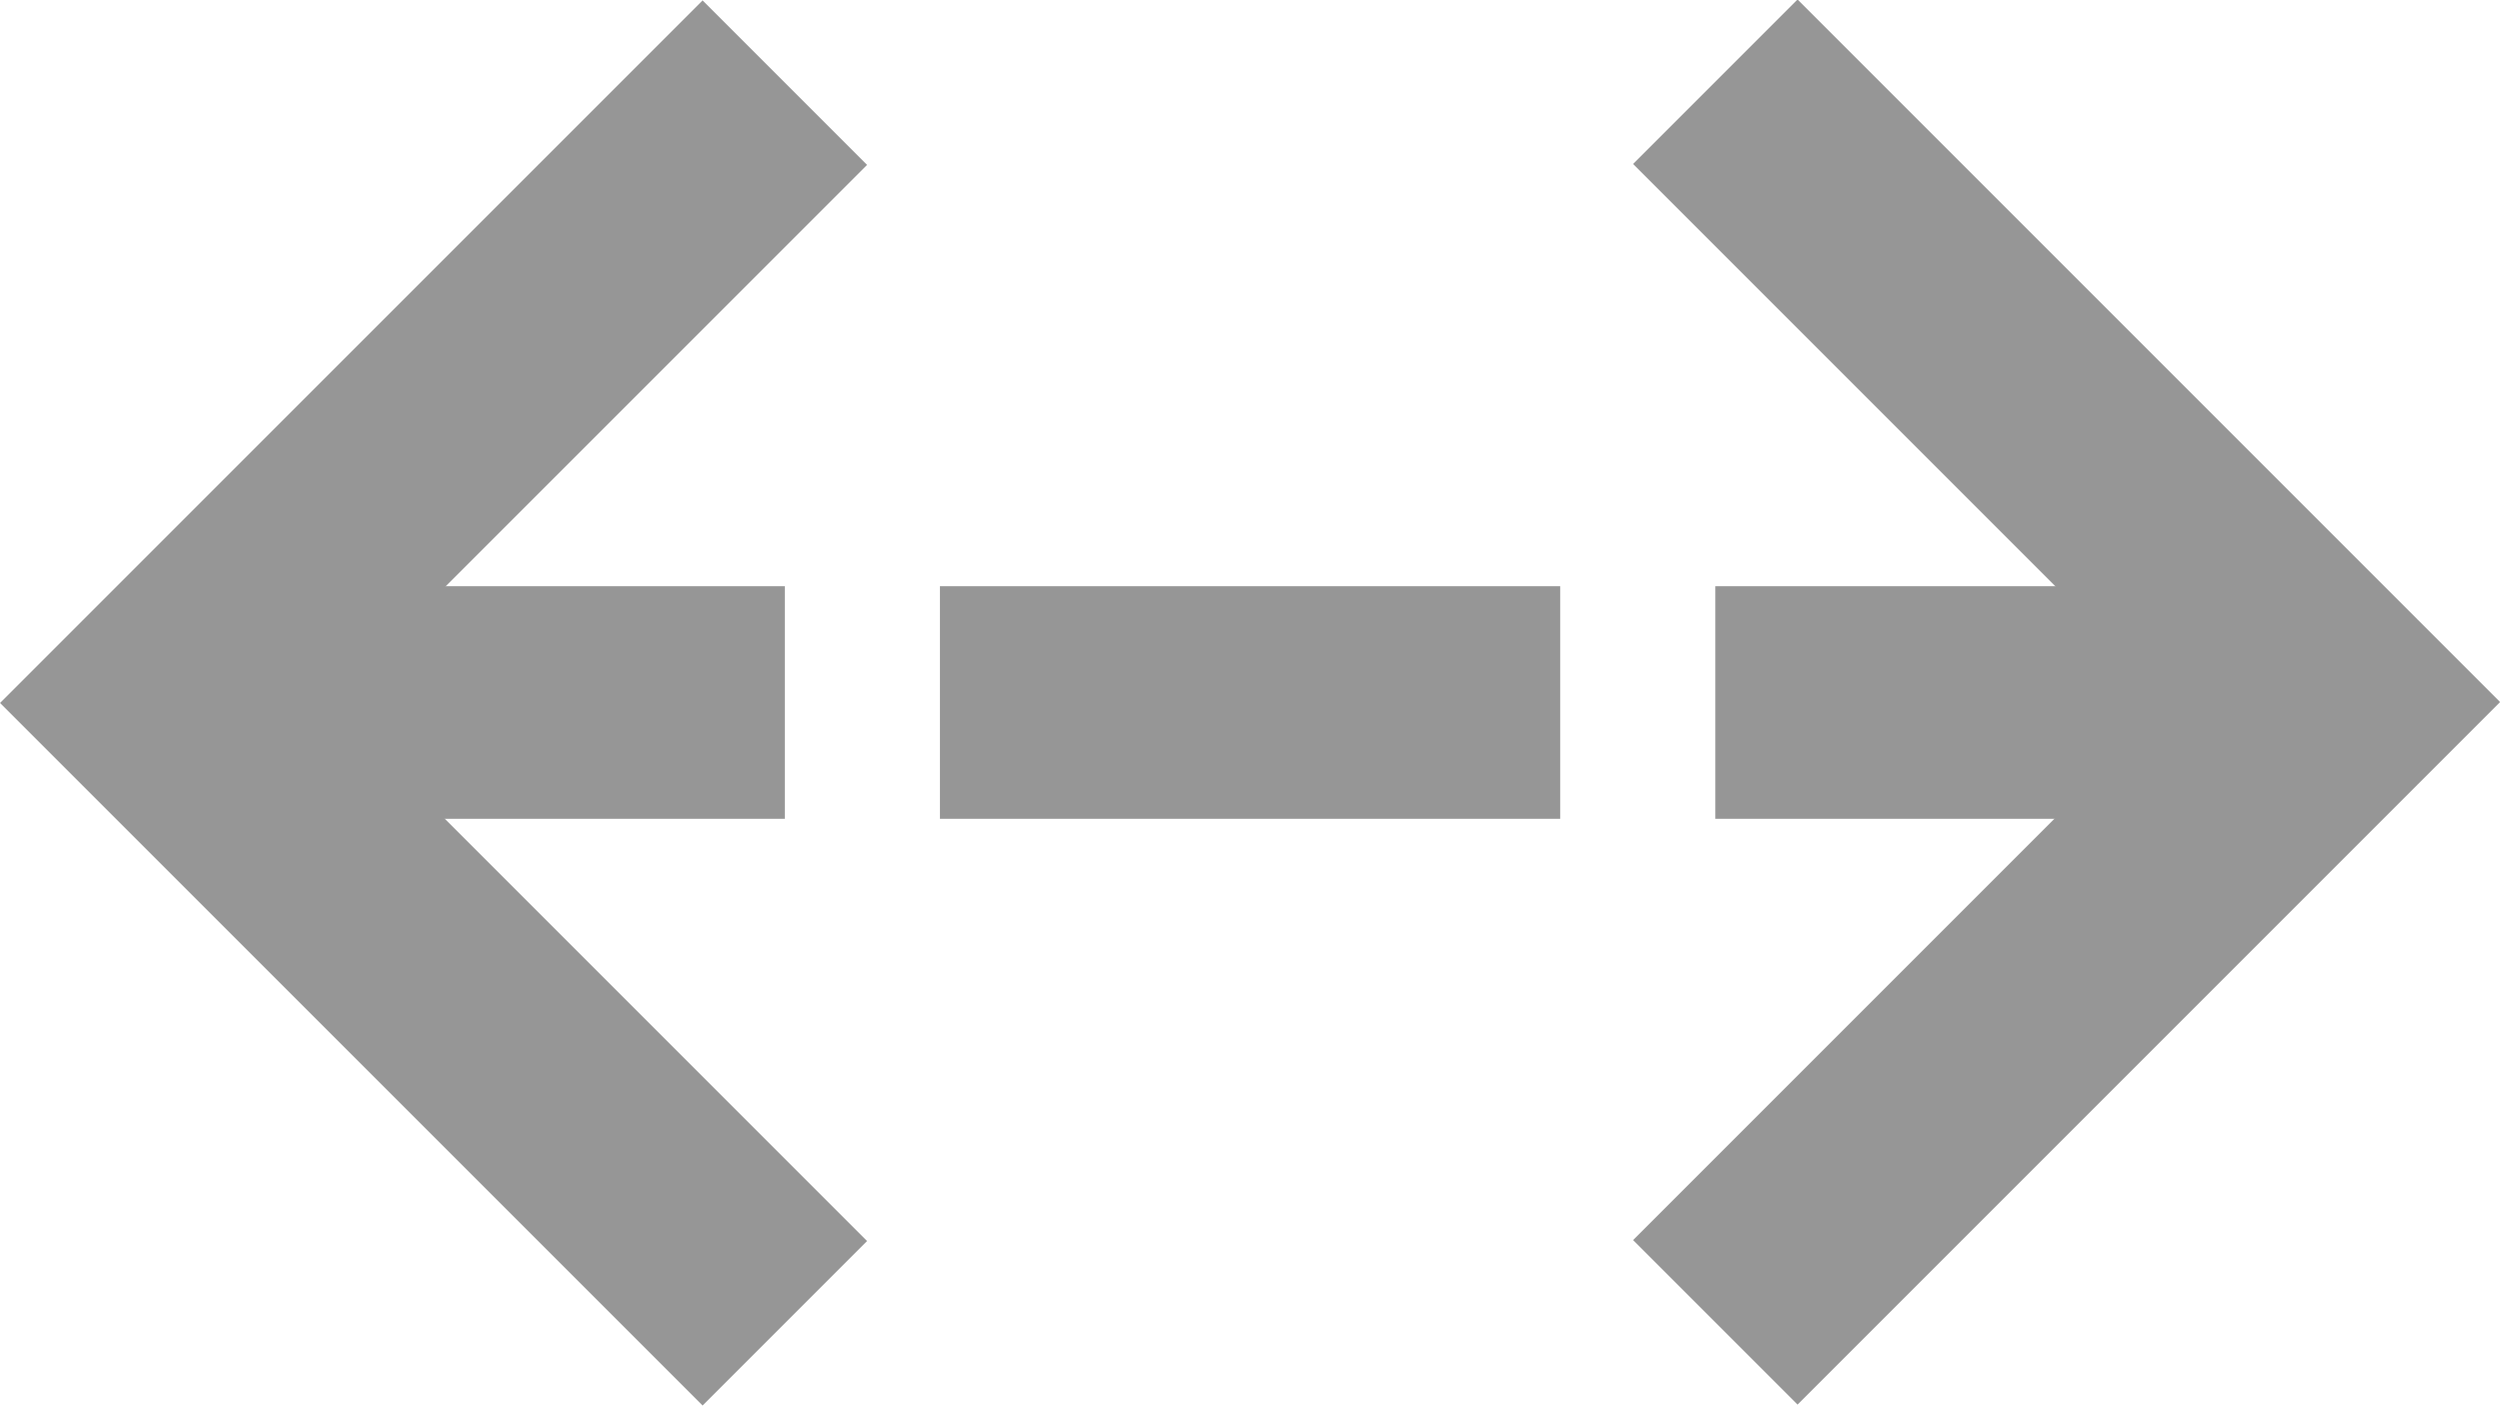
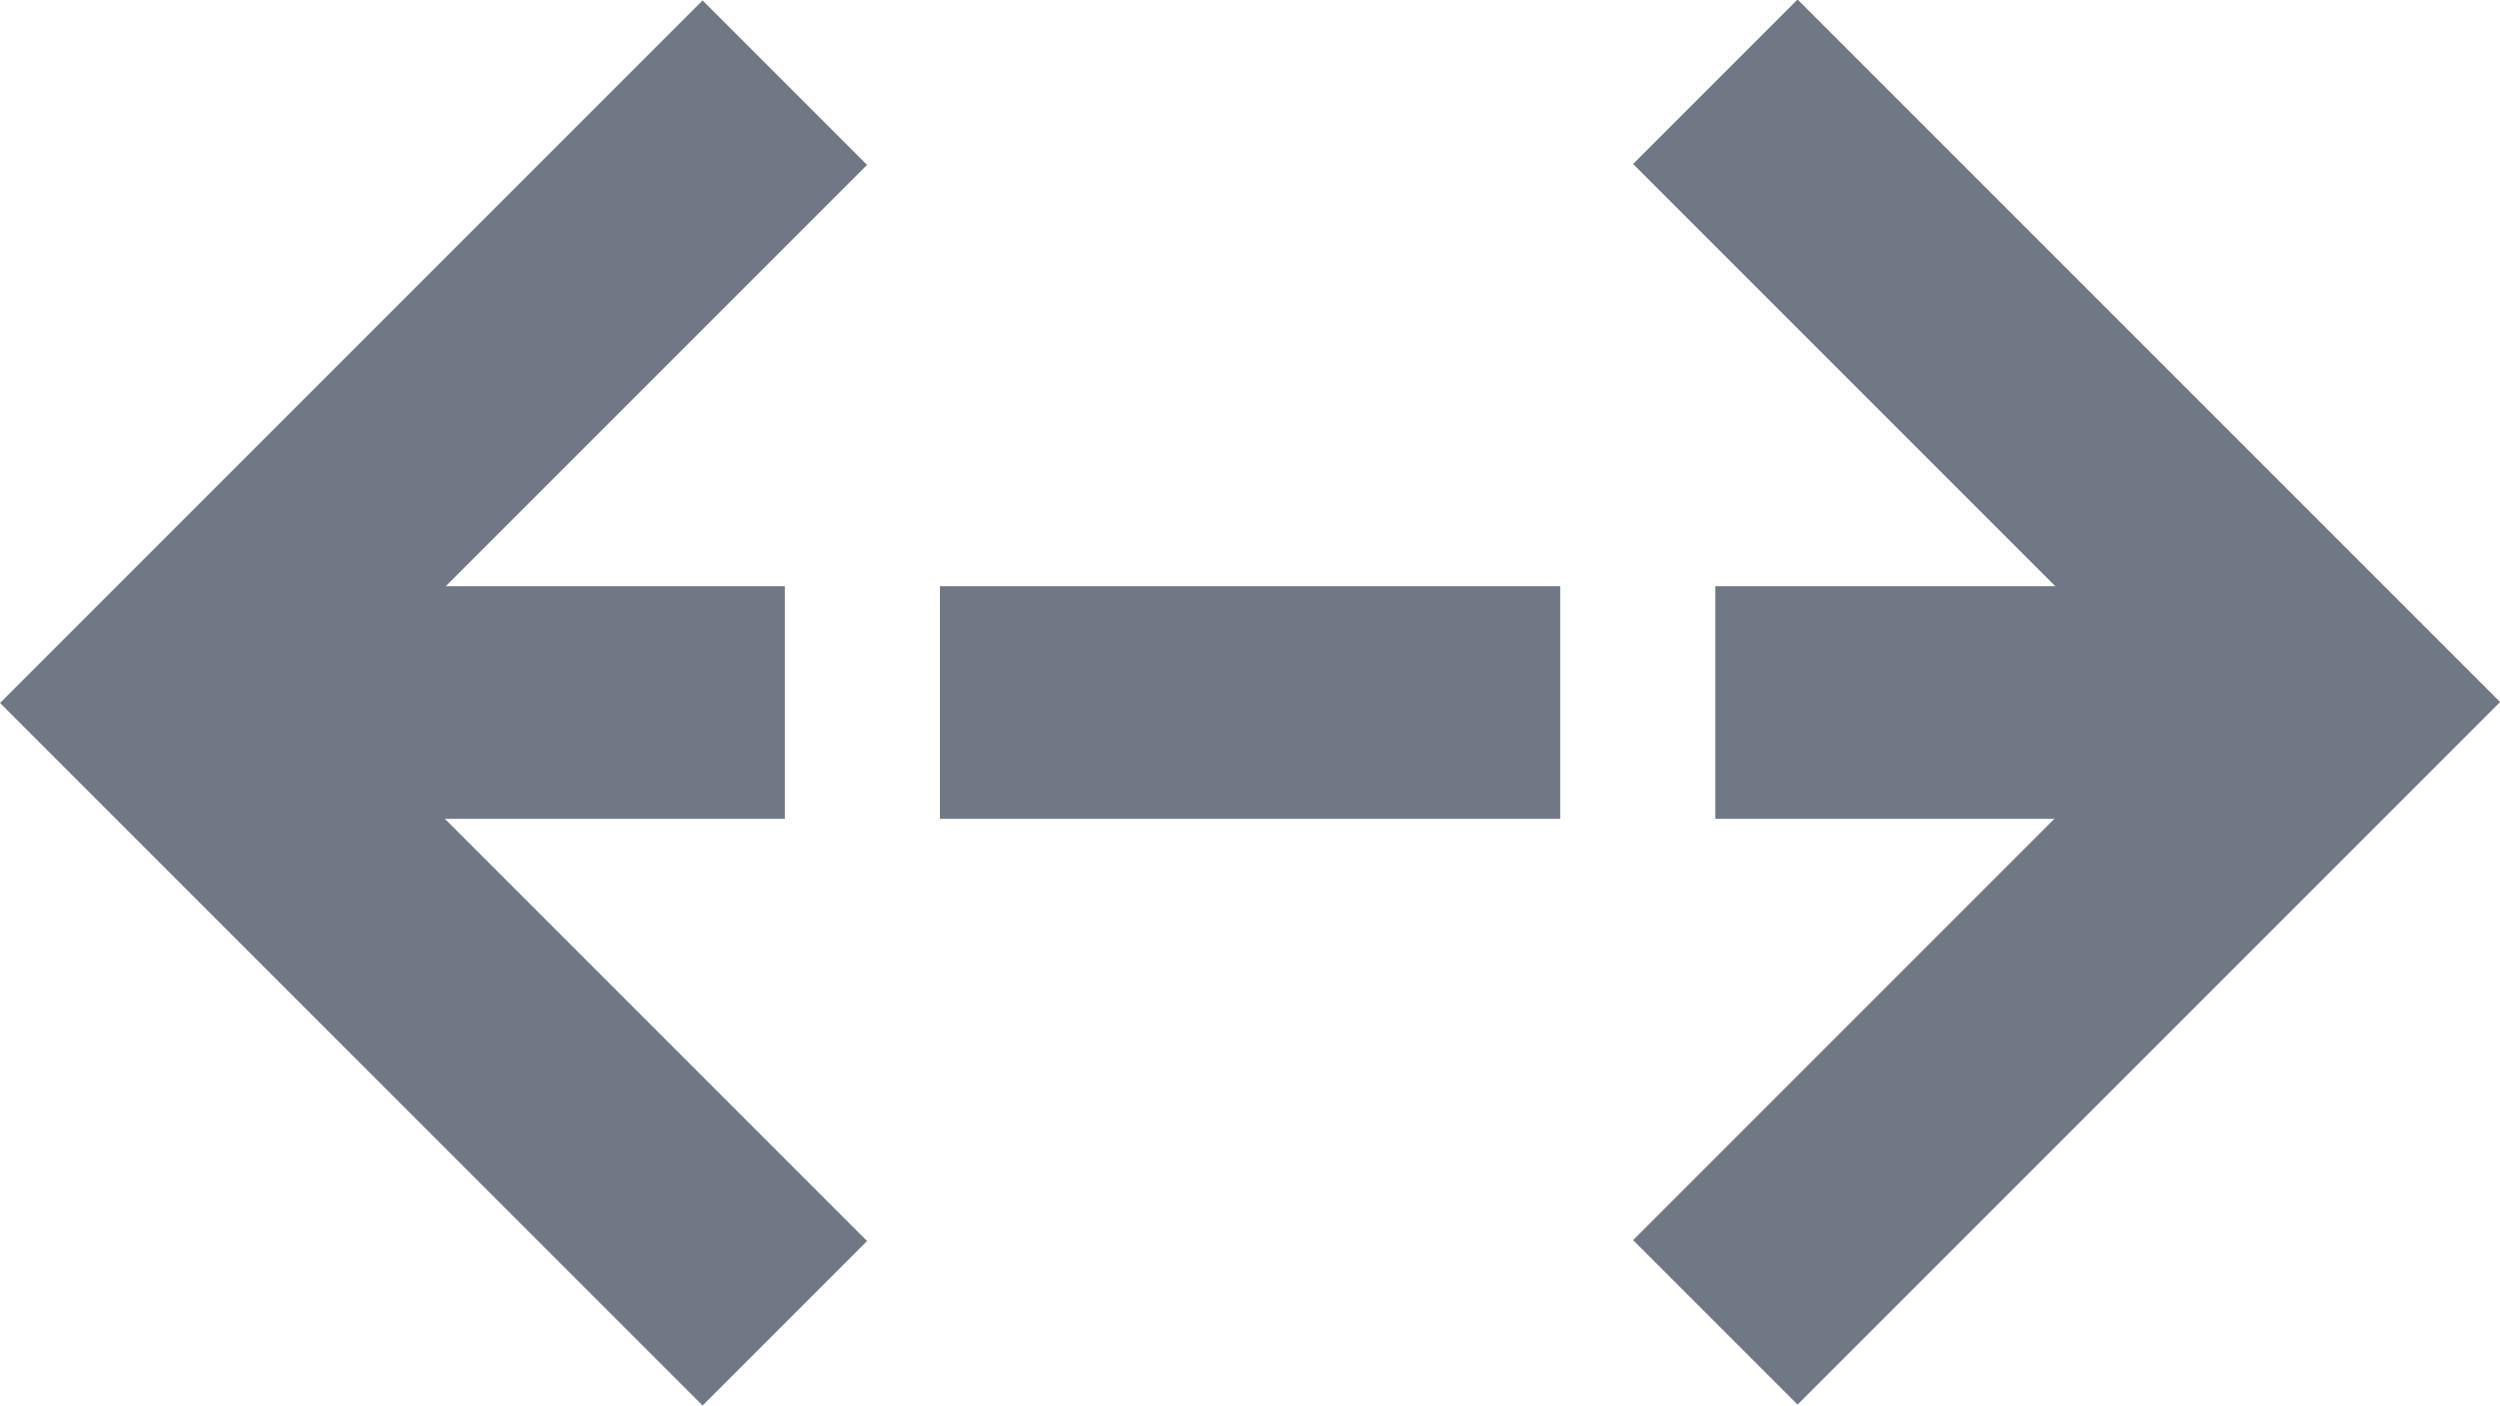
<svg xmlns="http://www.w3.org/2000/svg" width="16.121" height="9.061" viewBox="0 0 16.121 9.061">
  <g id="Label_taille_navire" data-name="Label_taille navire" transform="translate(1.061 0.53)">
-     <line id="Ligne_1726" data-name="Ligne 1726" x2="14" transform="translate(0 4)" fill="none" stroke="#969696" stroke-width="1.5" stroke-dasharray="4 1" />
-     <path id="Flèche_droite_gris_clair" data-name="Flèche droite_gris clair" d="M.495.5l4,4-4,4" transform="translate(4.495 8.503) rotate(180)" fill="none" stroke="#969696" stroke-width="1.5" />
-     <path id="Flèche_droite_gris_clair-2" data-name="Flèche droite_gris clair" d="M.495.5l4,4-4,4" transform="translate(9.505 -0.503)" fill="none" stroke="#969696" stroke-width="1.5" />
+     <line id="Ligne_1726" data-name="Ligne 1726" x2="14" transform="translate(0 4)" fill="none" stroke="#707785" stroke-width="1.5" stroke-dasharray="4 1" />
+     <path id="Flèche_droite_gris_clair" data-name="Flèche droite_gris clair" d="M.495.5l4,4-4,4" transform="translate(4.495 8.503) rotate(180)" fill="none" stroke="#707785" stroke-width="1.5" />
+     <path id="Flèche_droite_gris_clair-2" data-name="Flèche droite_gris clair" d="M.495.5l4,4-4,4" transform="translate(9.505 -0.503)" fill="none" stroke="#707785" stroke-width="1.5" />
  </g>
</svg>
